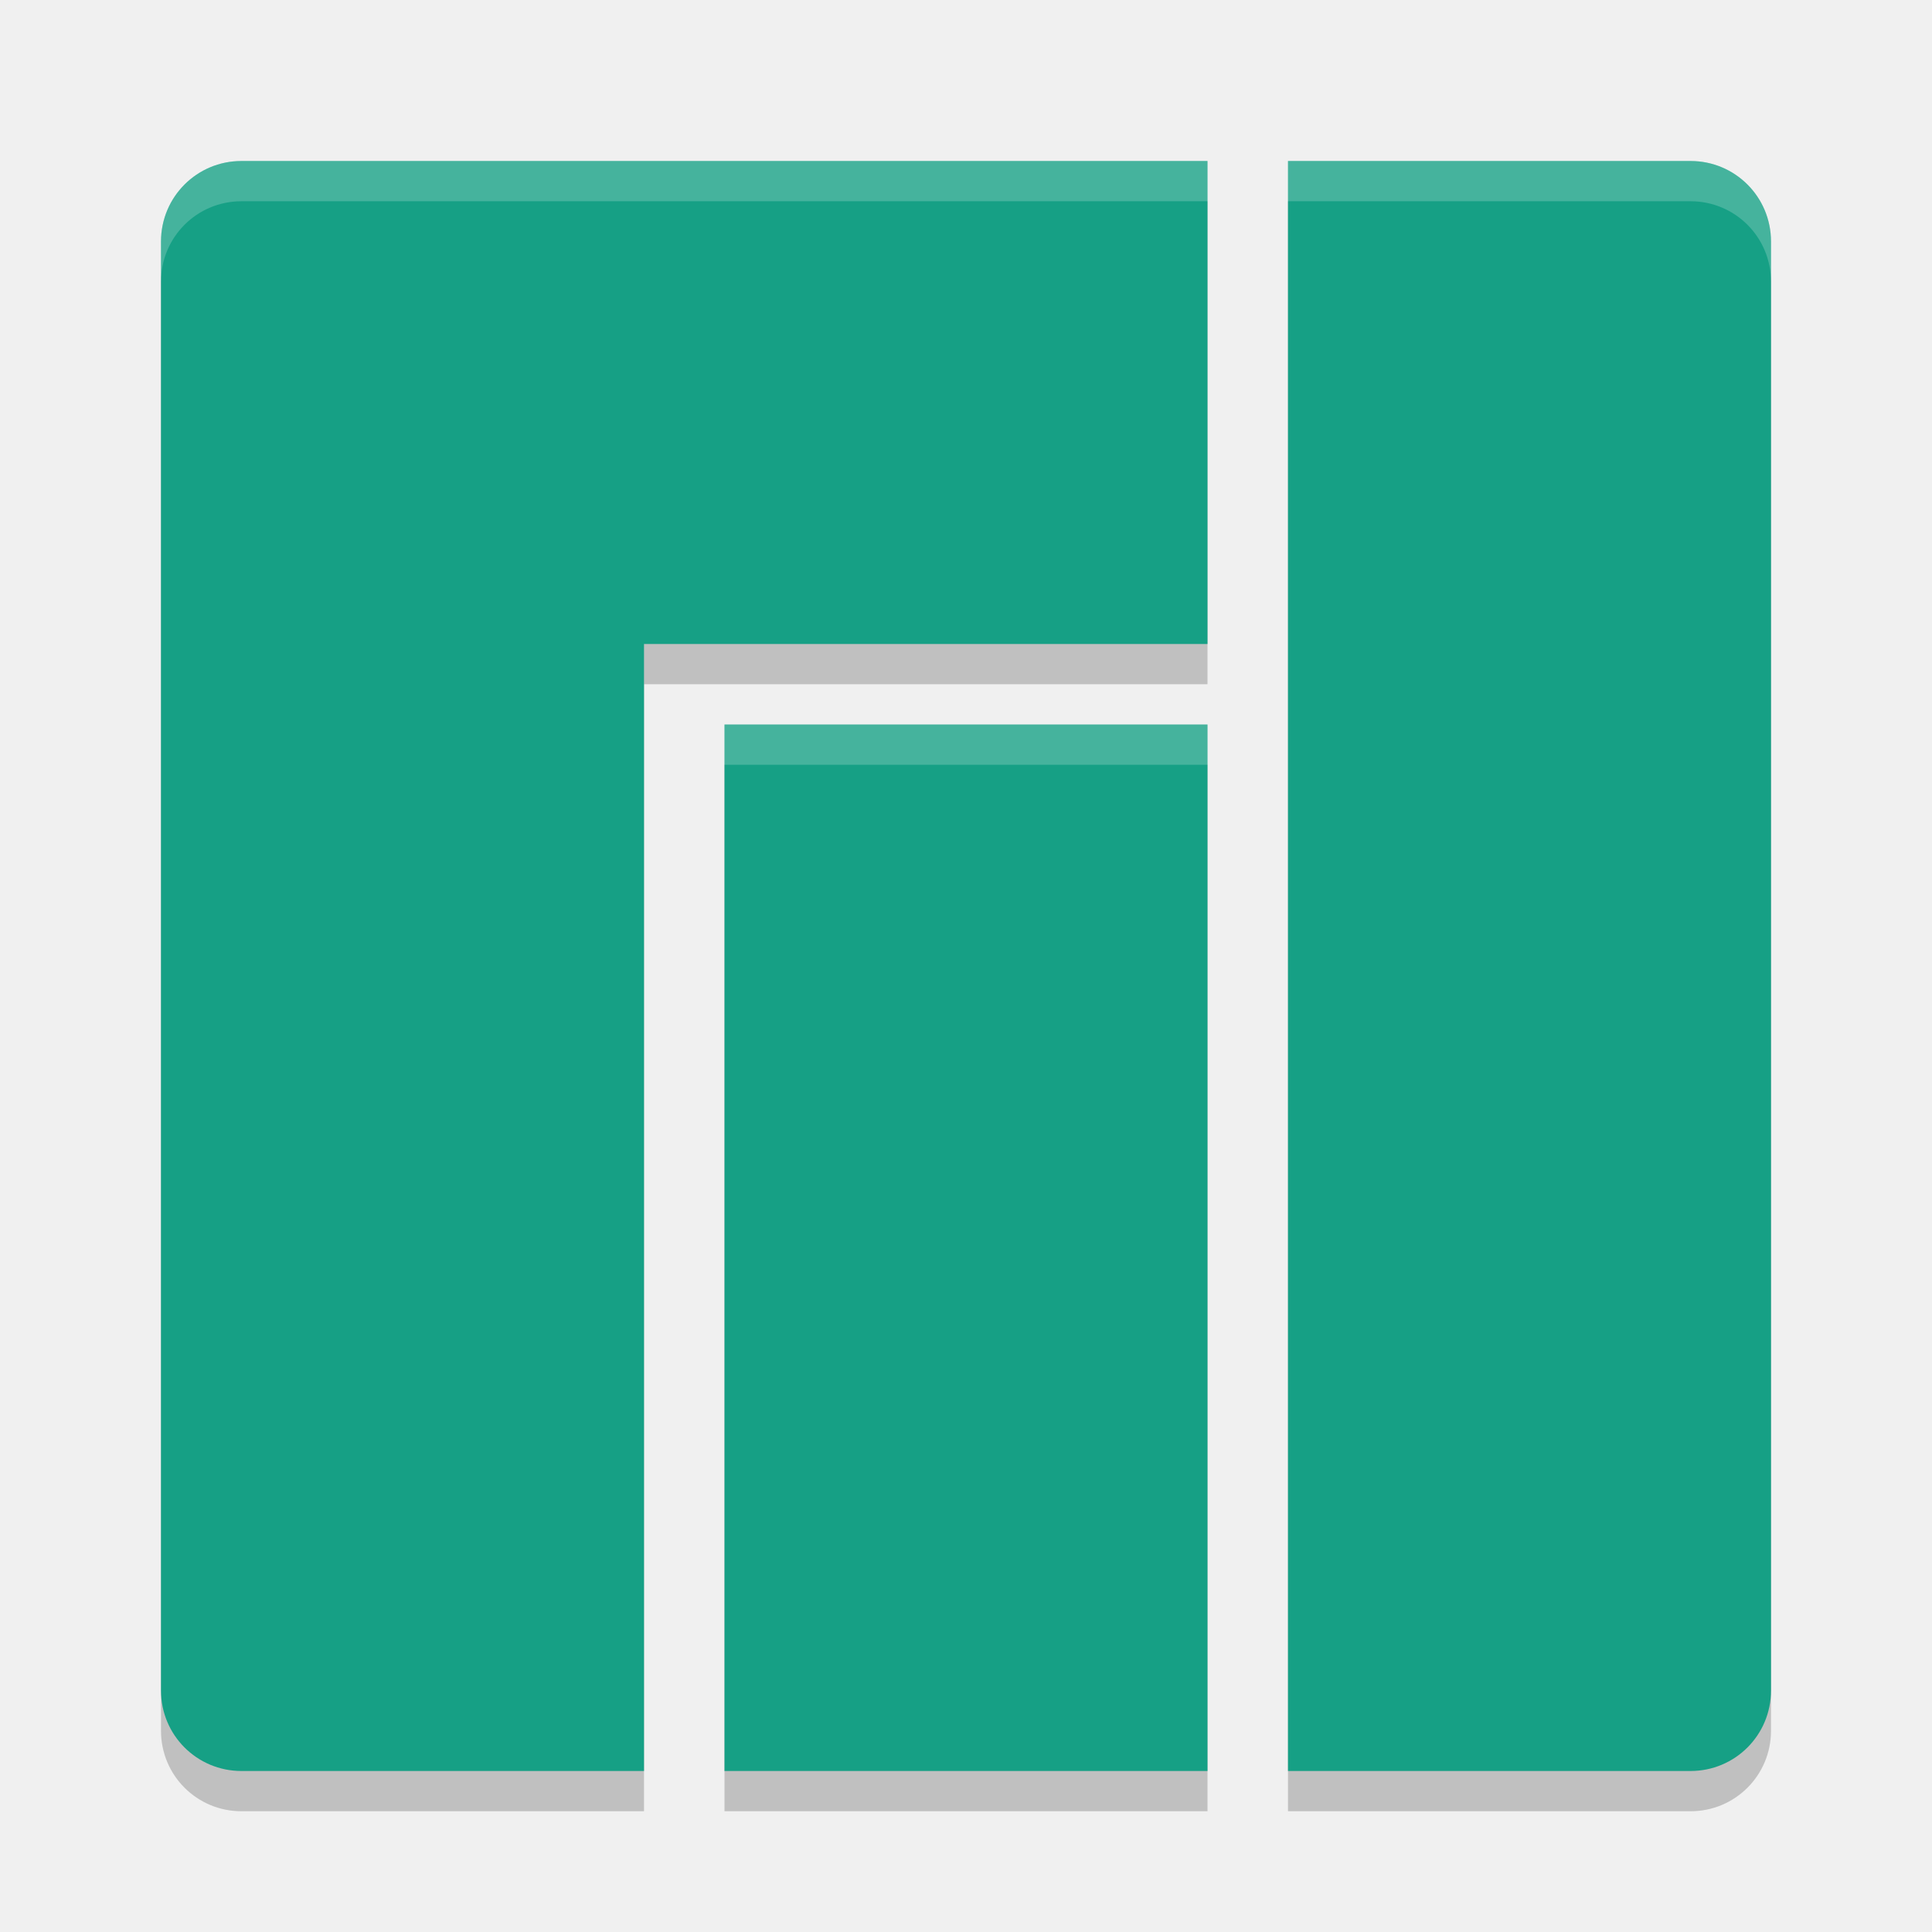
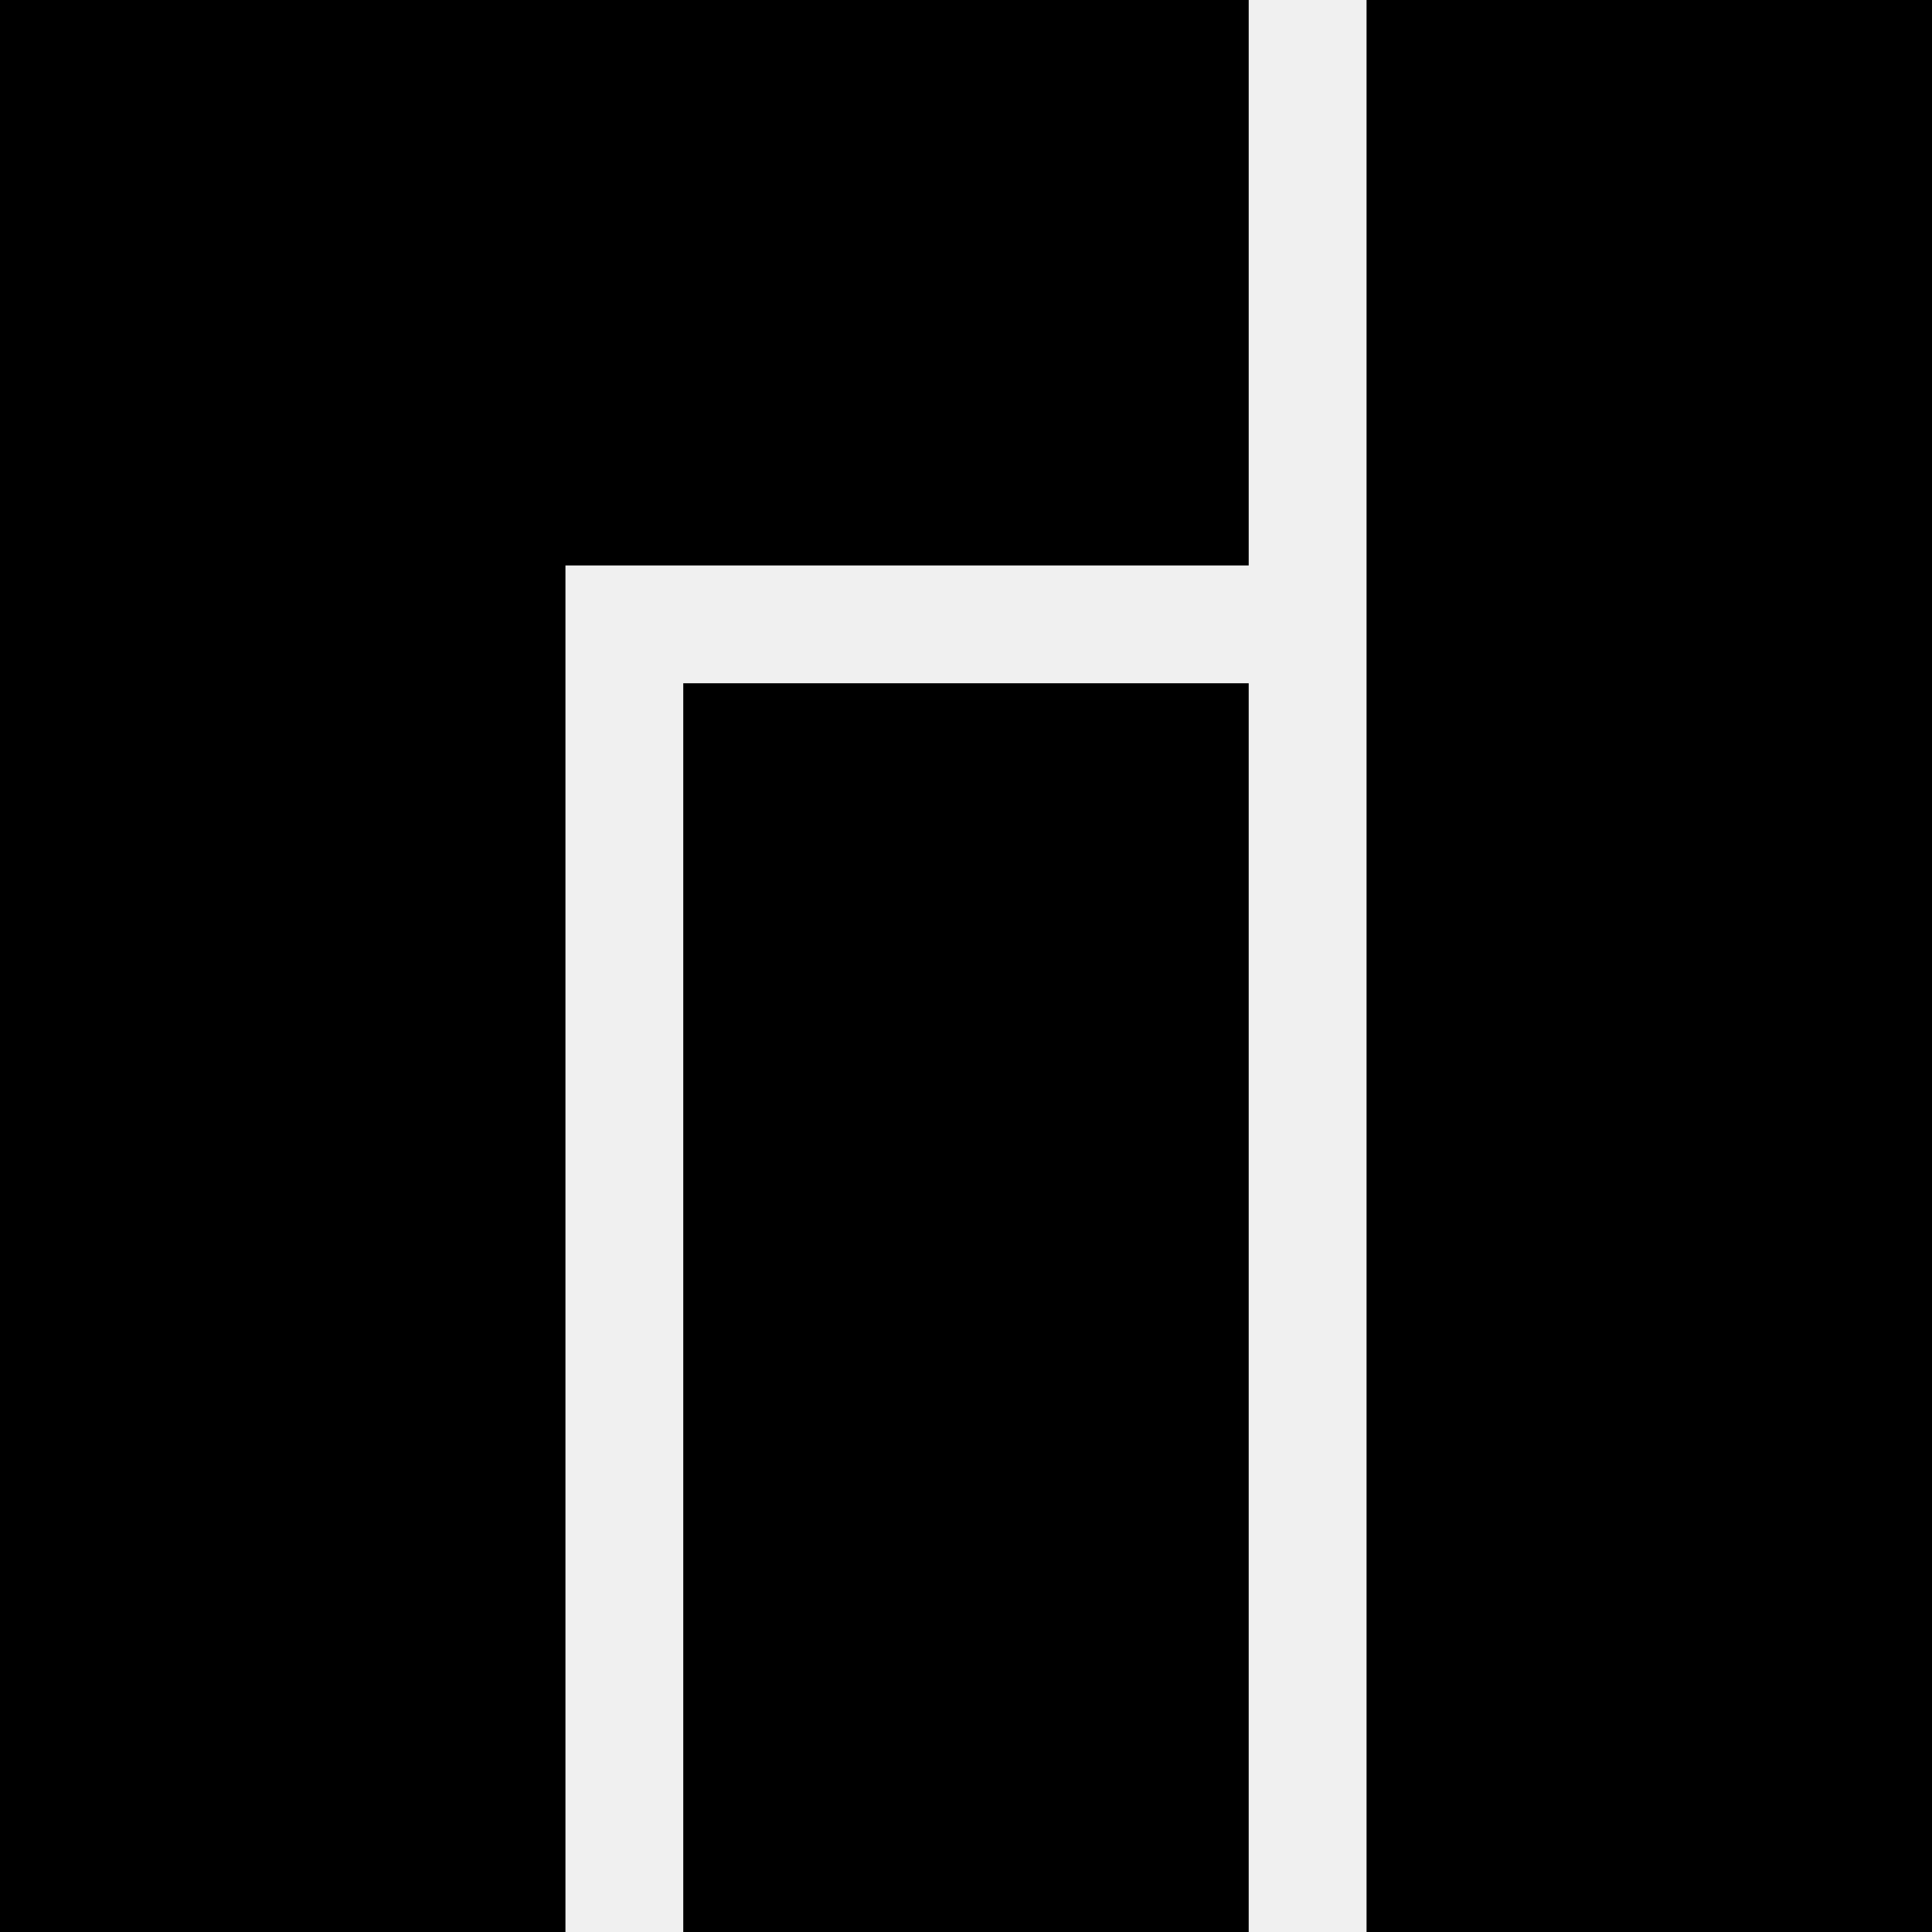
- <svg xmlns="http://www.w3.org/2000/svg" width="48" height="48" version="1">
-   <path style="opacity:0.2" d="M 6,5 C 4.892,5 4,5.892 4,7 v 36 c 0,1.108 0.892,2 2,2 H 16 V 17 H 30 V 5 Z m 26,0 v 40 h 10 c 1.108,0 2,-0.892 2,-2 V 7 C 44,5.892 43.108,5 42,5 Z M 18,19 V 45 H 30 V 19 Z" />
-   <path style="fill:#16a085" d="M 6 4 C 4.892 4 4 4.892 4 6 L 4 42 C 4 43.108 4.892 44 6 44 L 16 44 L 16 16 L 30 16 L 30 4 L 6 4 z M 32 4 L 32 44 L 42 44 C 43.108 44 44 43.108 44 42 L 44 6 C 44 4.892 43.108 4 42 4 L 32 4 z M 18 18 L 18 44 L 30 44 L 30 18 L 18 18 z" />
-   <path style="opacity:0.2;fill:#ffffff" d="M 6 4 C 4.892 4 4 4.892 4 6 L 4 7 C 4 5.892 4.892 5 6 5 L 30 5 L 30 4 L 6 4 z M 32 4 L 32 5 L 42 5 C 43.108 5 44 5.892 44 7 L 44 6 C 44 4.892 43.108 4 42 4 L 32 4 z M 18 18 L 18 19 L 30 19 L 30 18 L 18 18 z" />
+ <svg xmlns="http://www.w3.org/2000/svg" width="200" height="200" viewBox="0 0 200 200">
+   <g transform="translate(222.4117,-236.9001)">
+     <rect width="58.535" height="200" x="-80.947" y="236.9" />
+     <rect width="58.535" height="129.269" x="-151.681" y="307.631" />
+     <path transform="translate(-222.4117,236.9001)" d="M 0 0 L 0 200 L 58.535 200 L 58.535 58.535 L 129.266 58.535 L 129.266 0 L 58.535 0 L 20.766 0 L 0 0 z " />
+   </g>
</svg>
